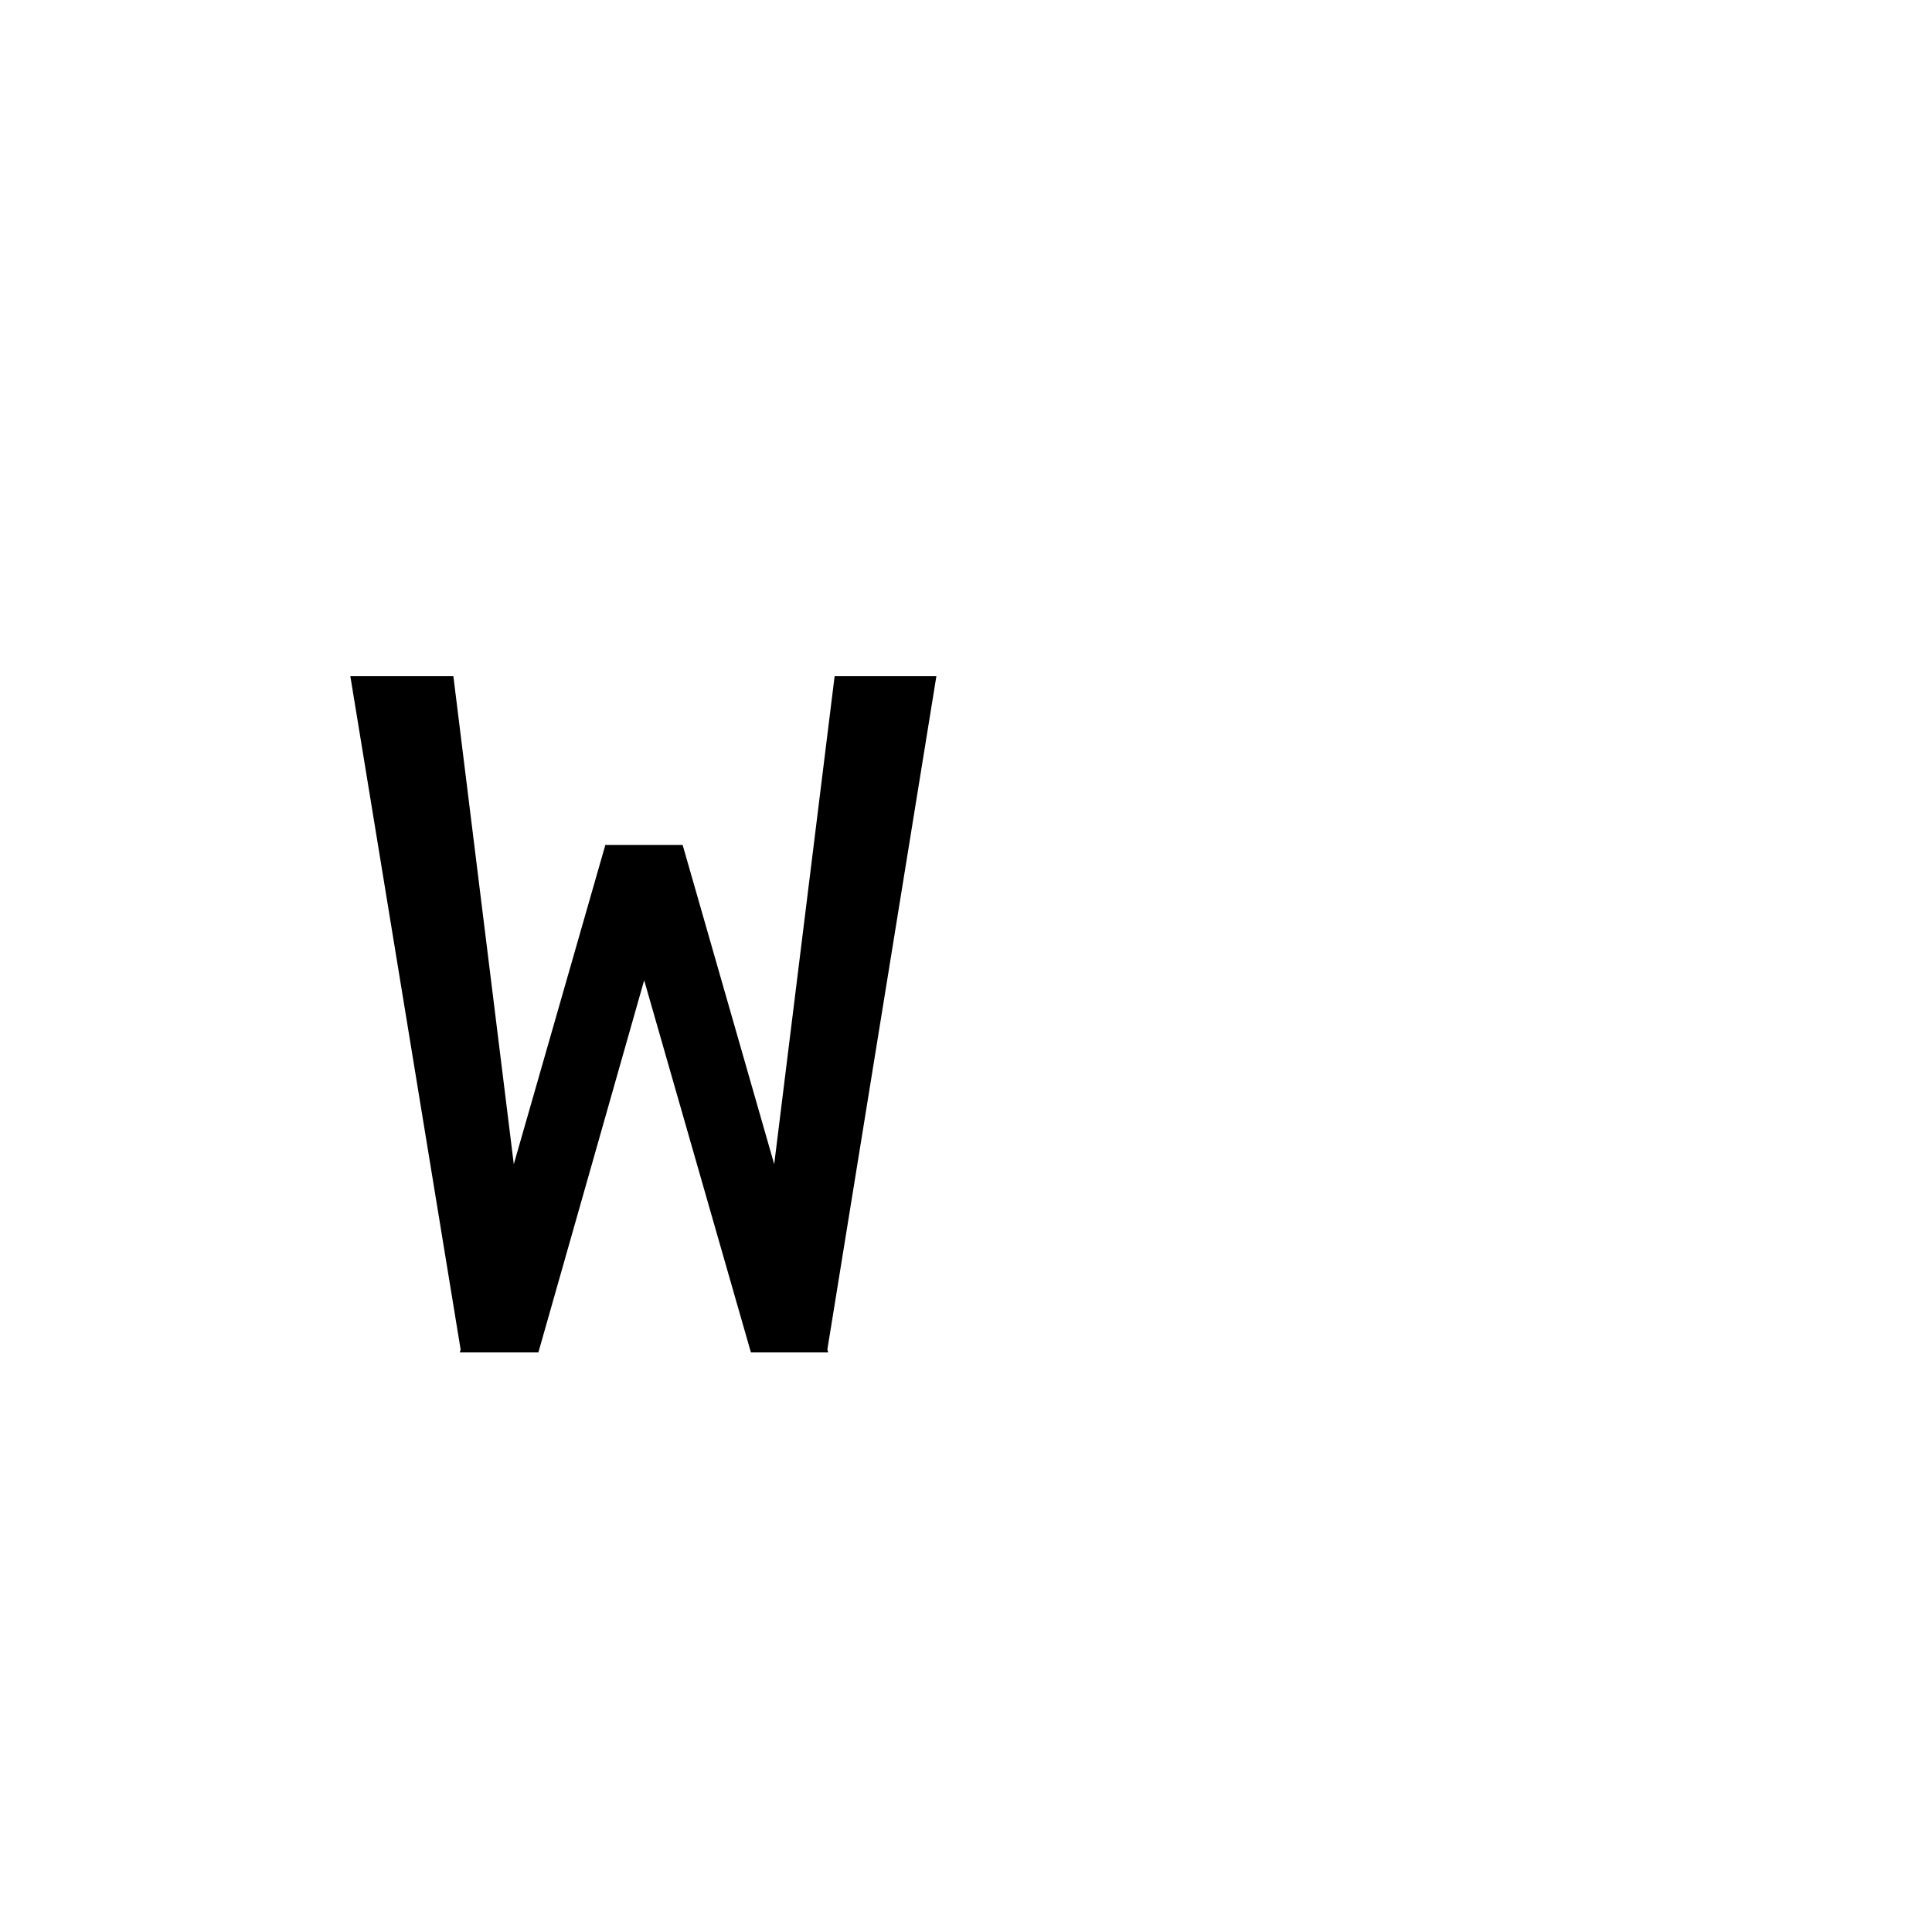
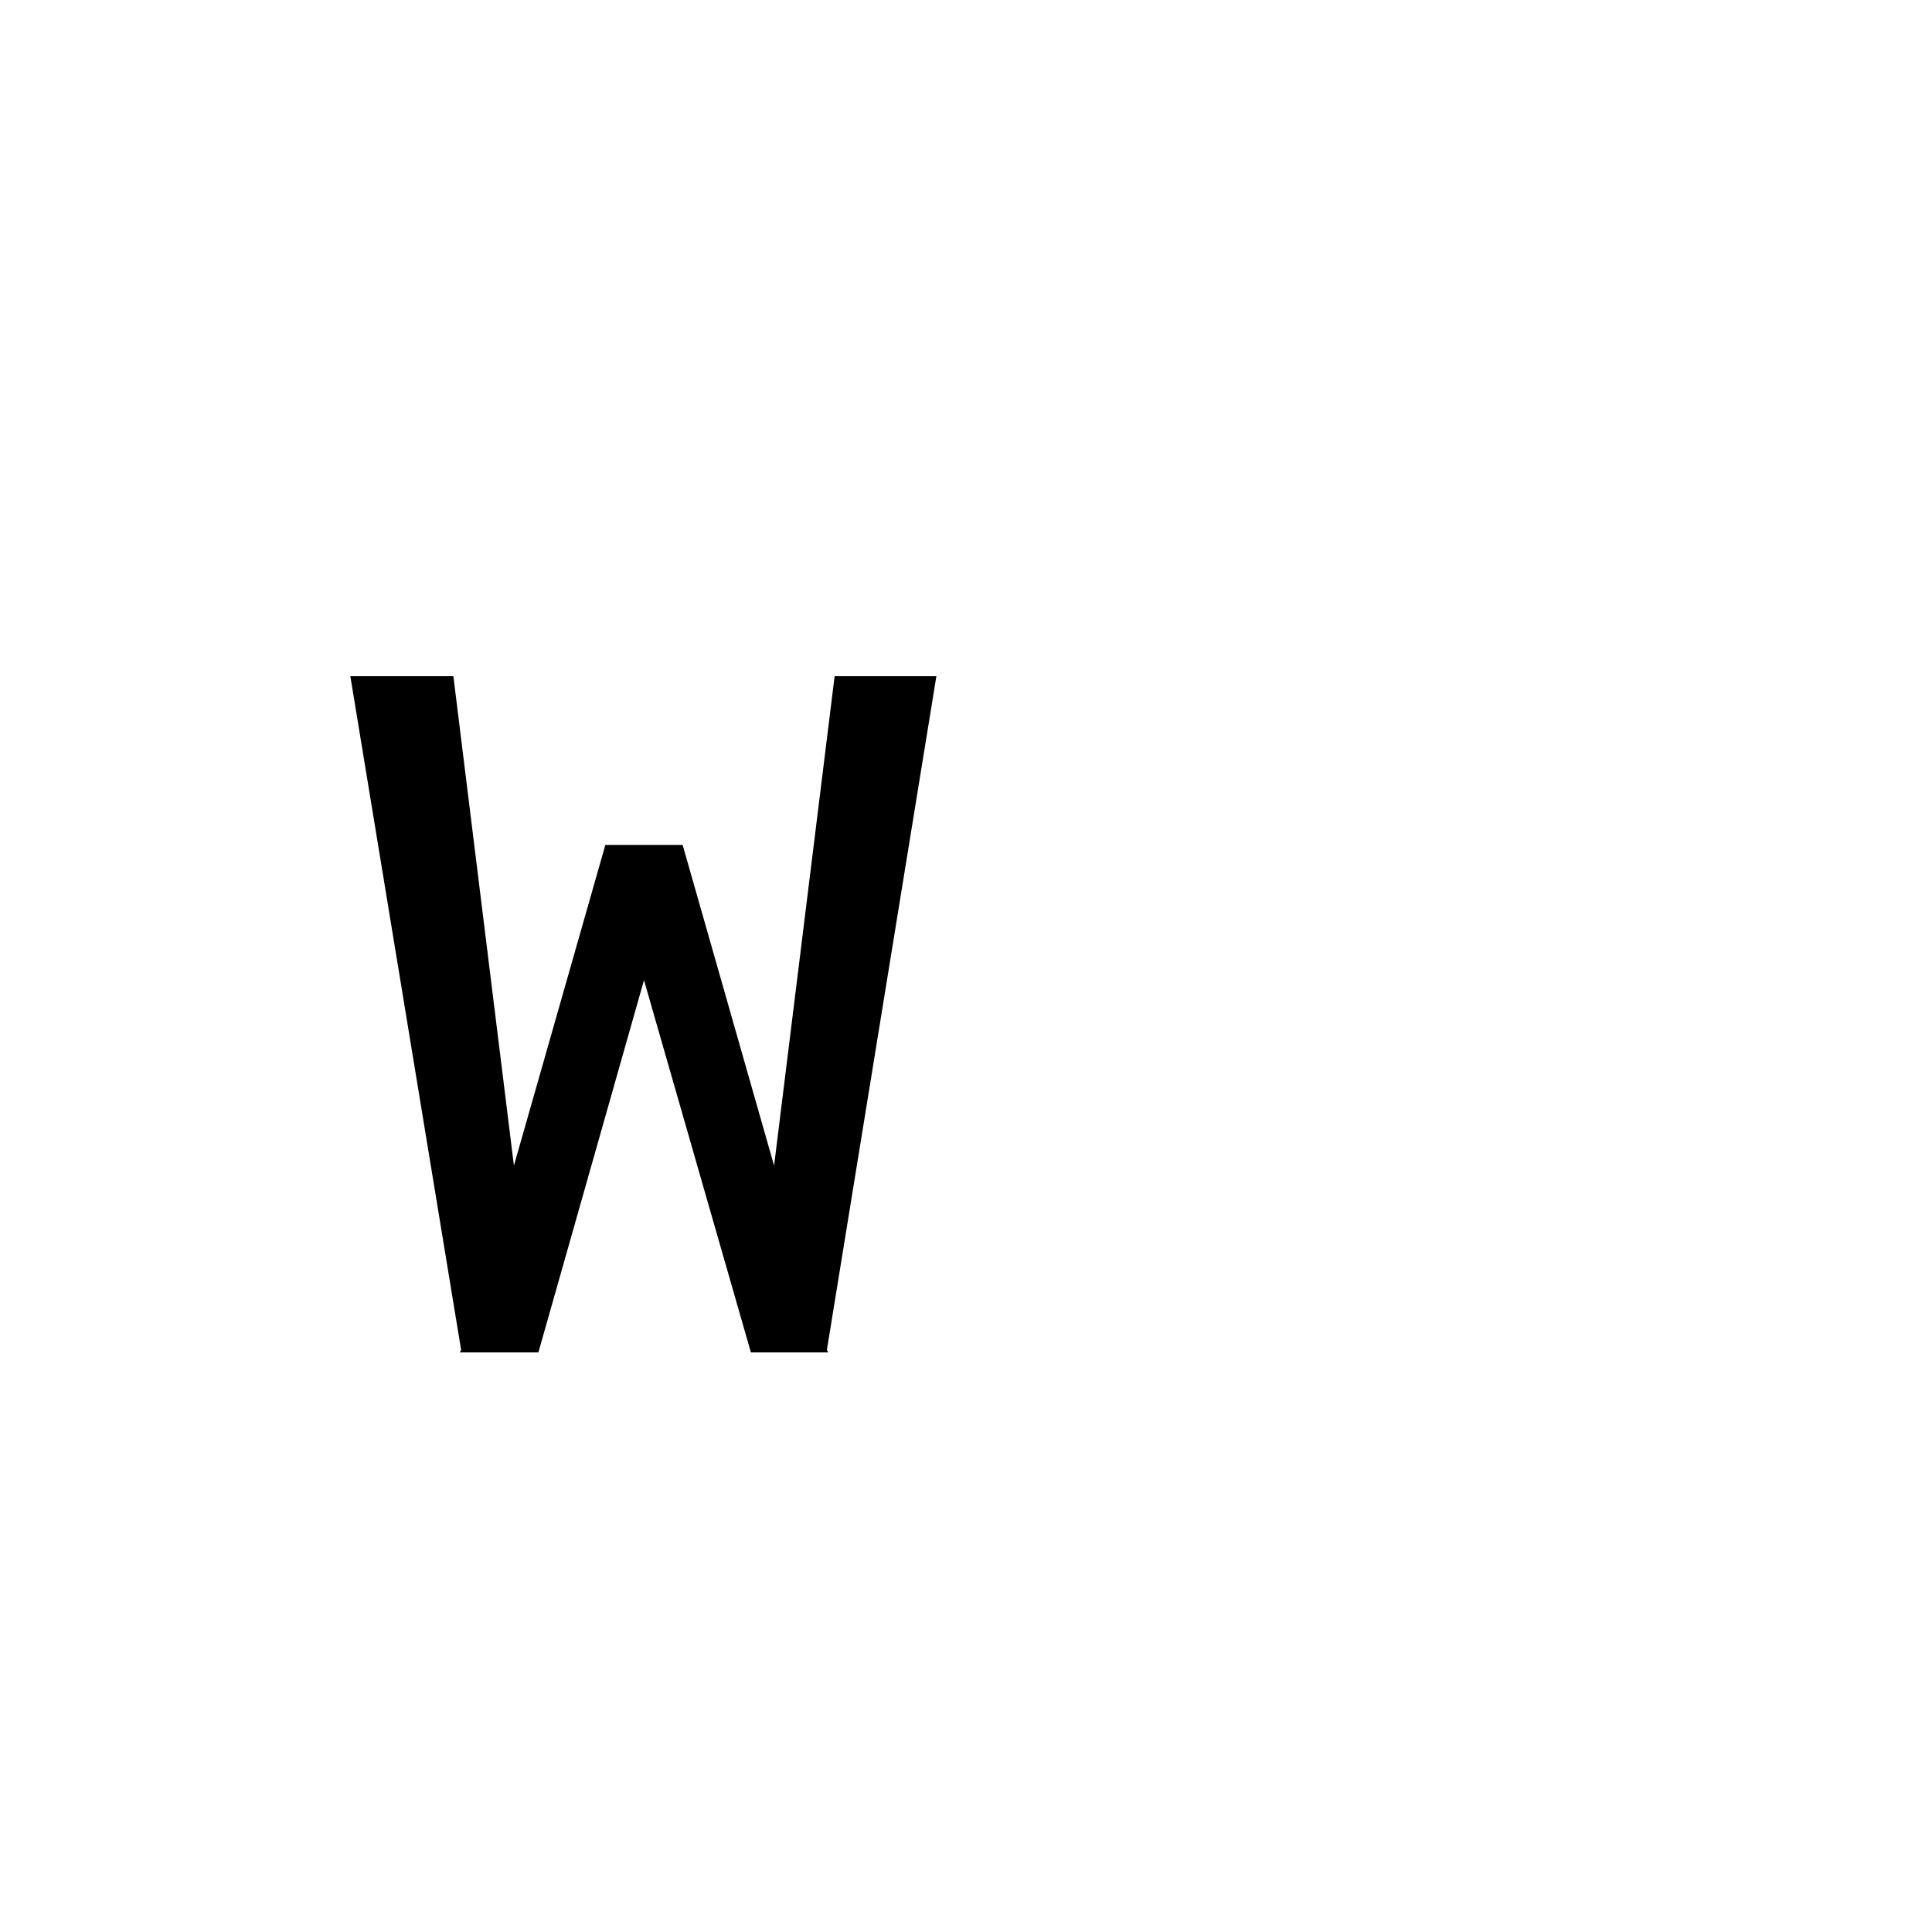
<svg xmlns="http://www.w3.org/2000/svg" viewBox="-0.25 -1.05 1.5 1.5">
-   <path d="M 0.393 -0 L 0.333 -0 L 0.22 -0.394 L 0.28 -0.394 L 0.393 -0 Z M 0.392 -0 L 0.333 -0 L 0.398 -0.525 L 0.477 -0.525 L 0.392 -0 Z M 0.107 -0 L 0.22 -0.394 L 0.28 -0.394 L 0.168 -0 L 0.107 -0 Z M 0.108 -0 L 0.022 -0.525 L 0.102 -0.525 L 0.167 -0 L 0.108 -0 Z" fill="black" />
+   <path d="M 0.108 -0.002 L 0.022 -0.525 L 0.102 -0.525 L 0.149 -0.145 L 0.22 -0.394 L 0.28 -0.394 L 0.351 -0.145 L 0.398 -0.525 L 0.477 -0.525 L 0.392 -0.002 L 0.393 -0 L 0.392 -0 L 0.333 -0 L 0.333 -0 L 0.25 -0.289 L 0.168 -0 L 0.167 -0 L 0.108 -0 L 0.107 -0 L 0.108 -0.002 Z" fill="black" />
</svg>
